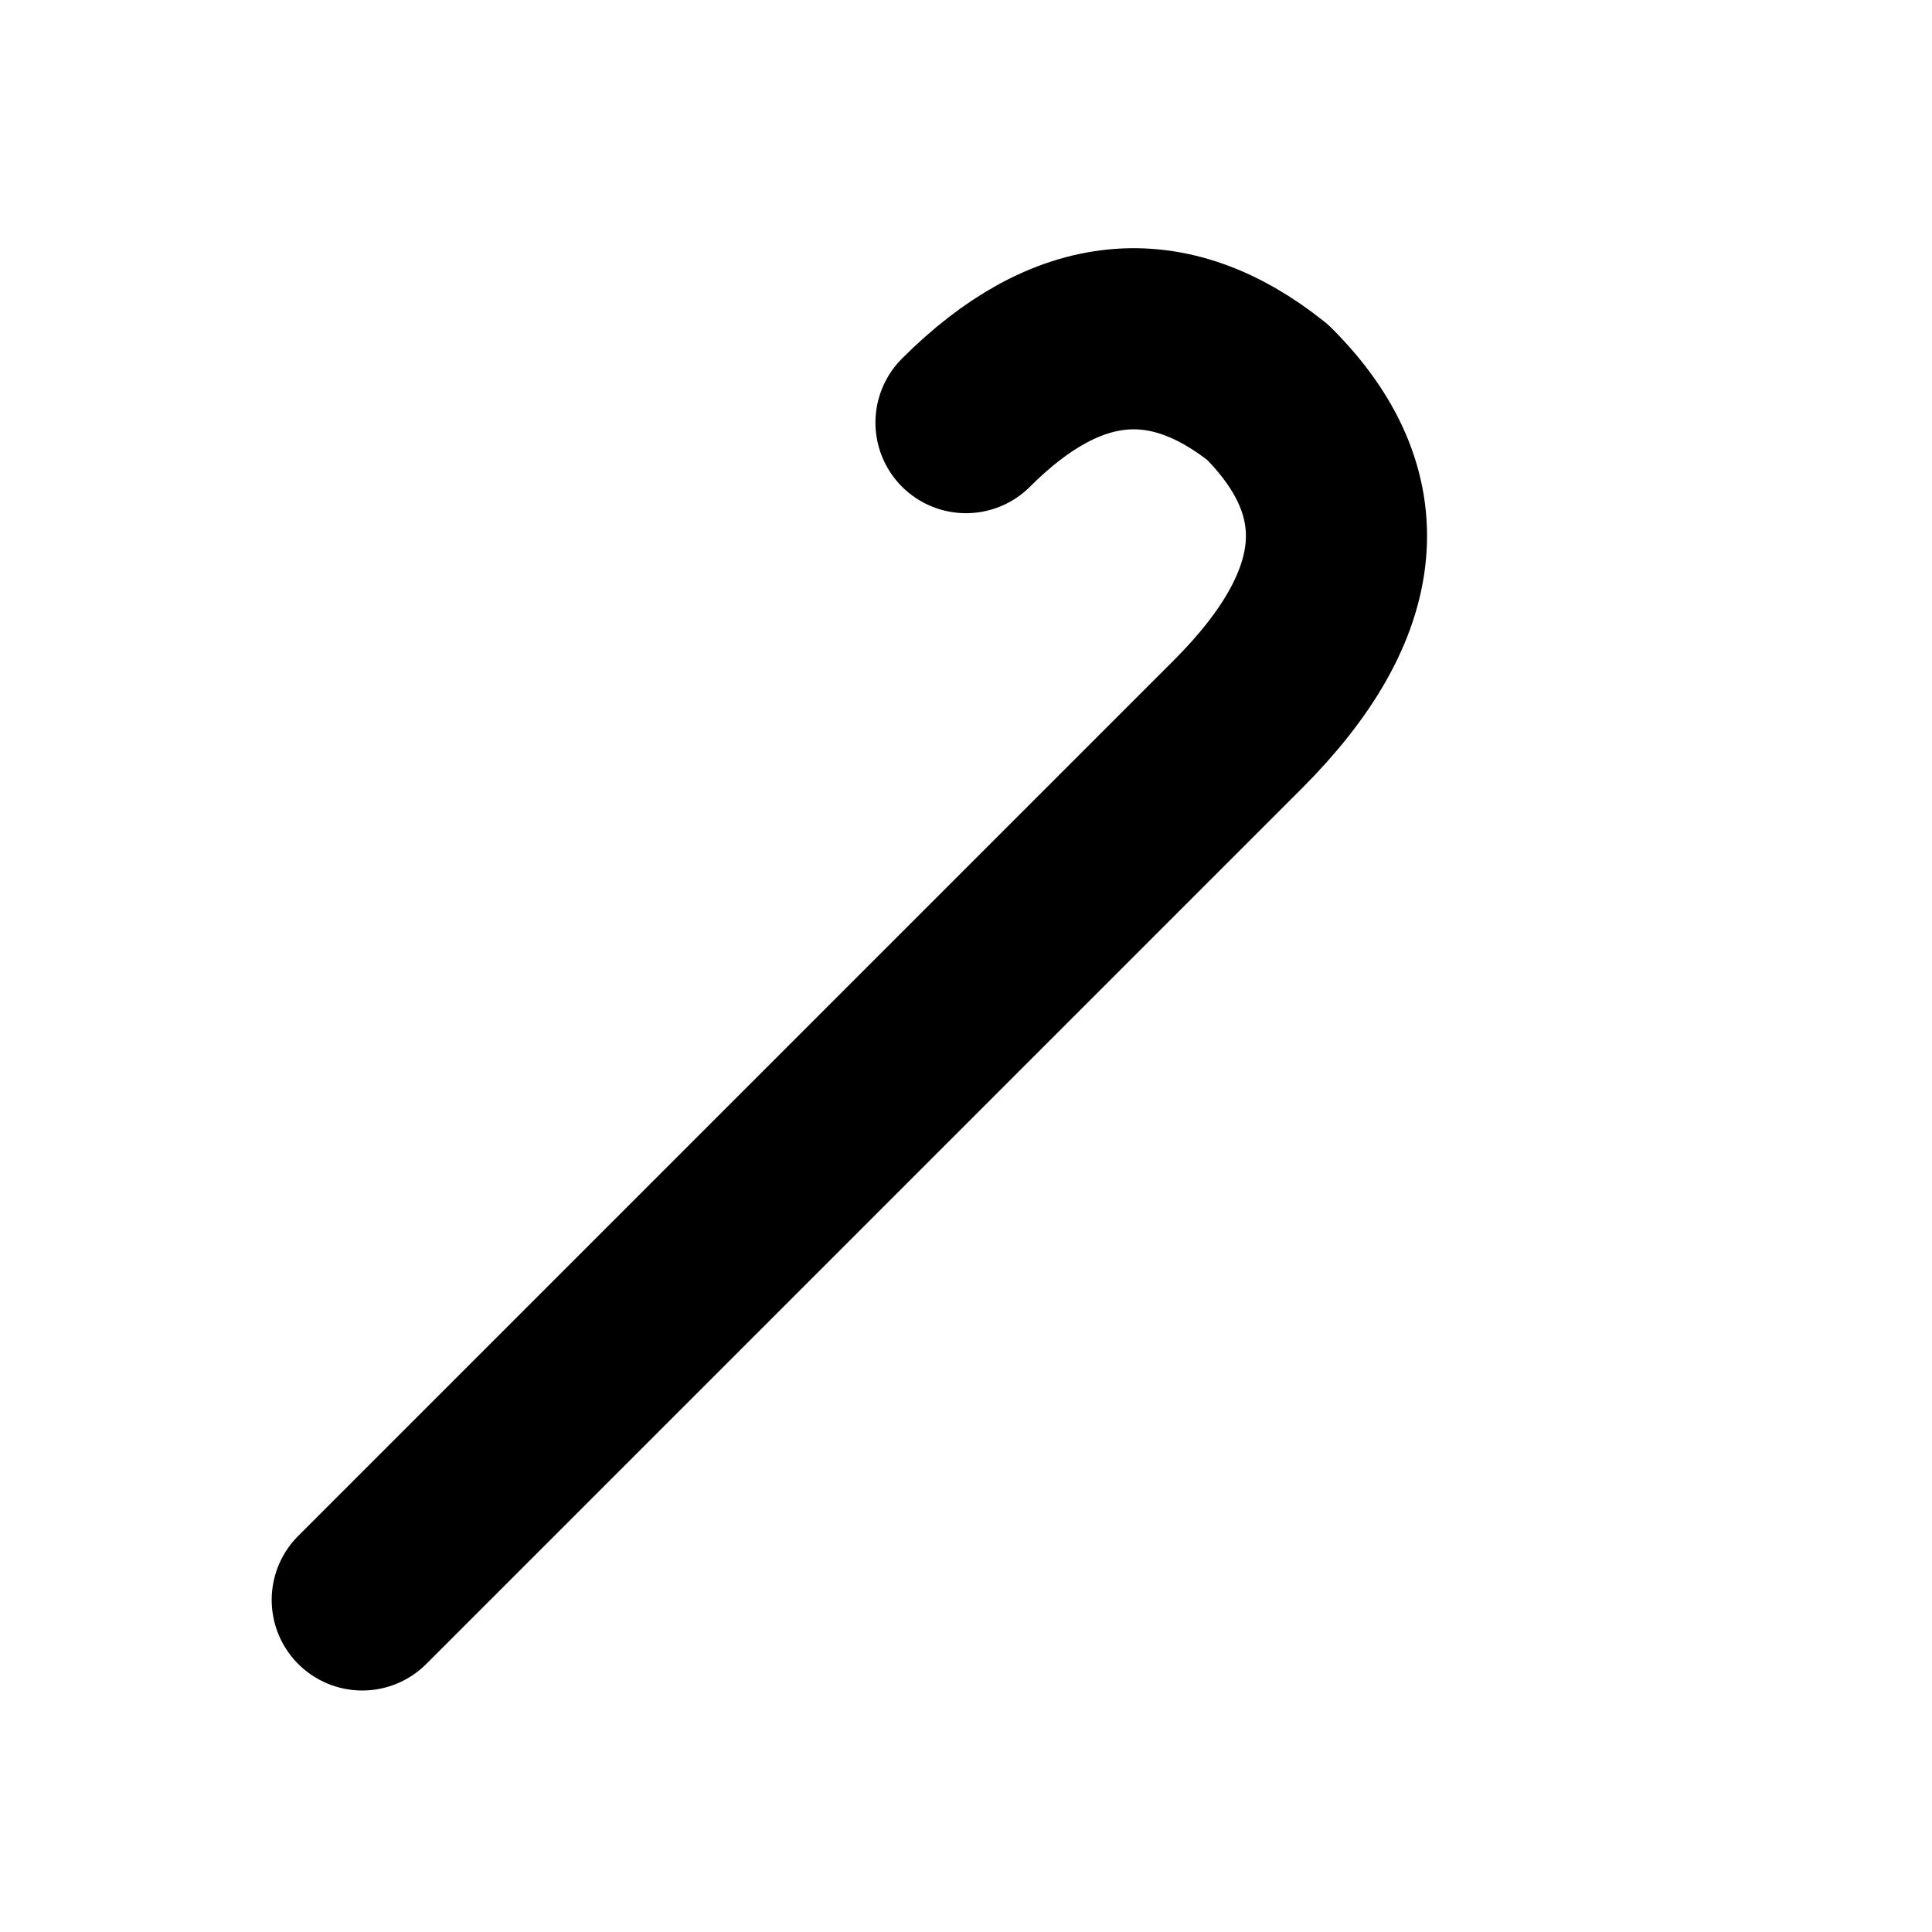
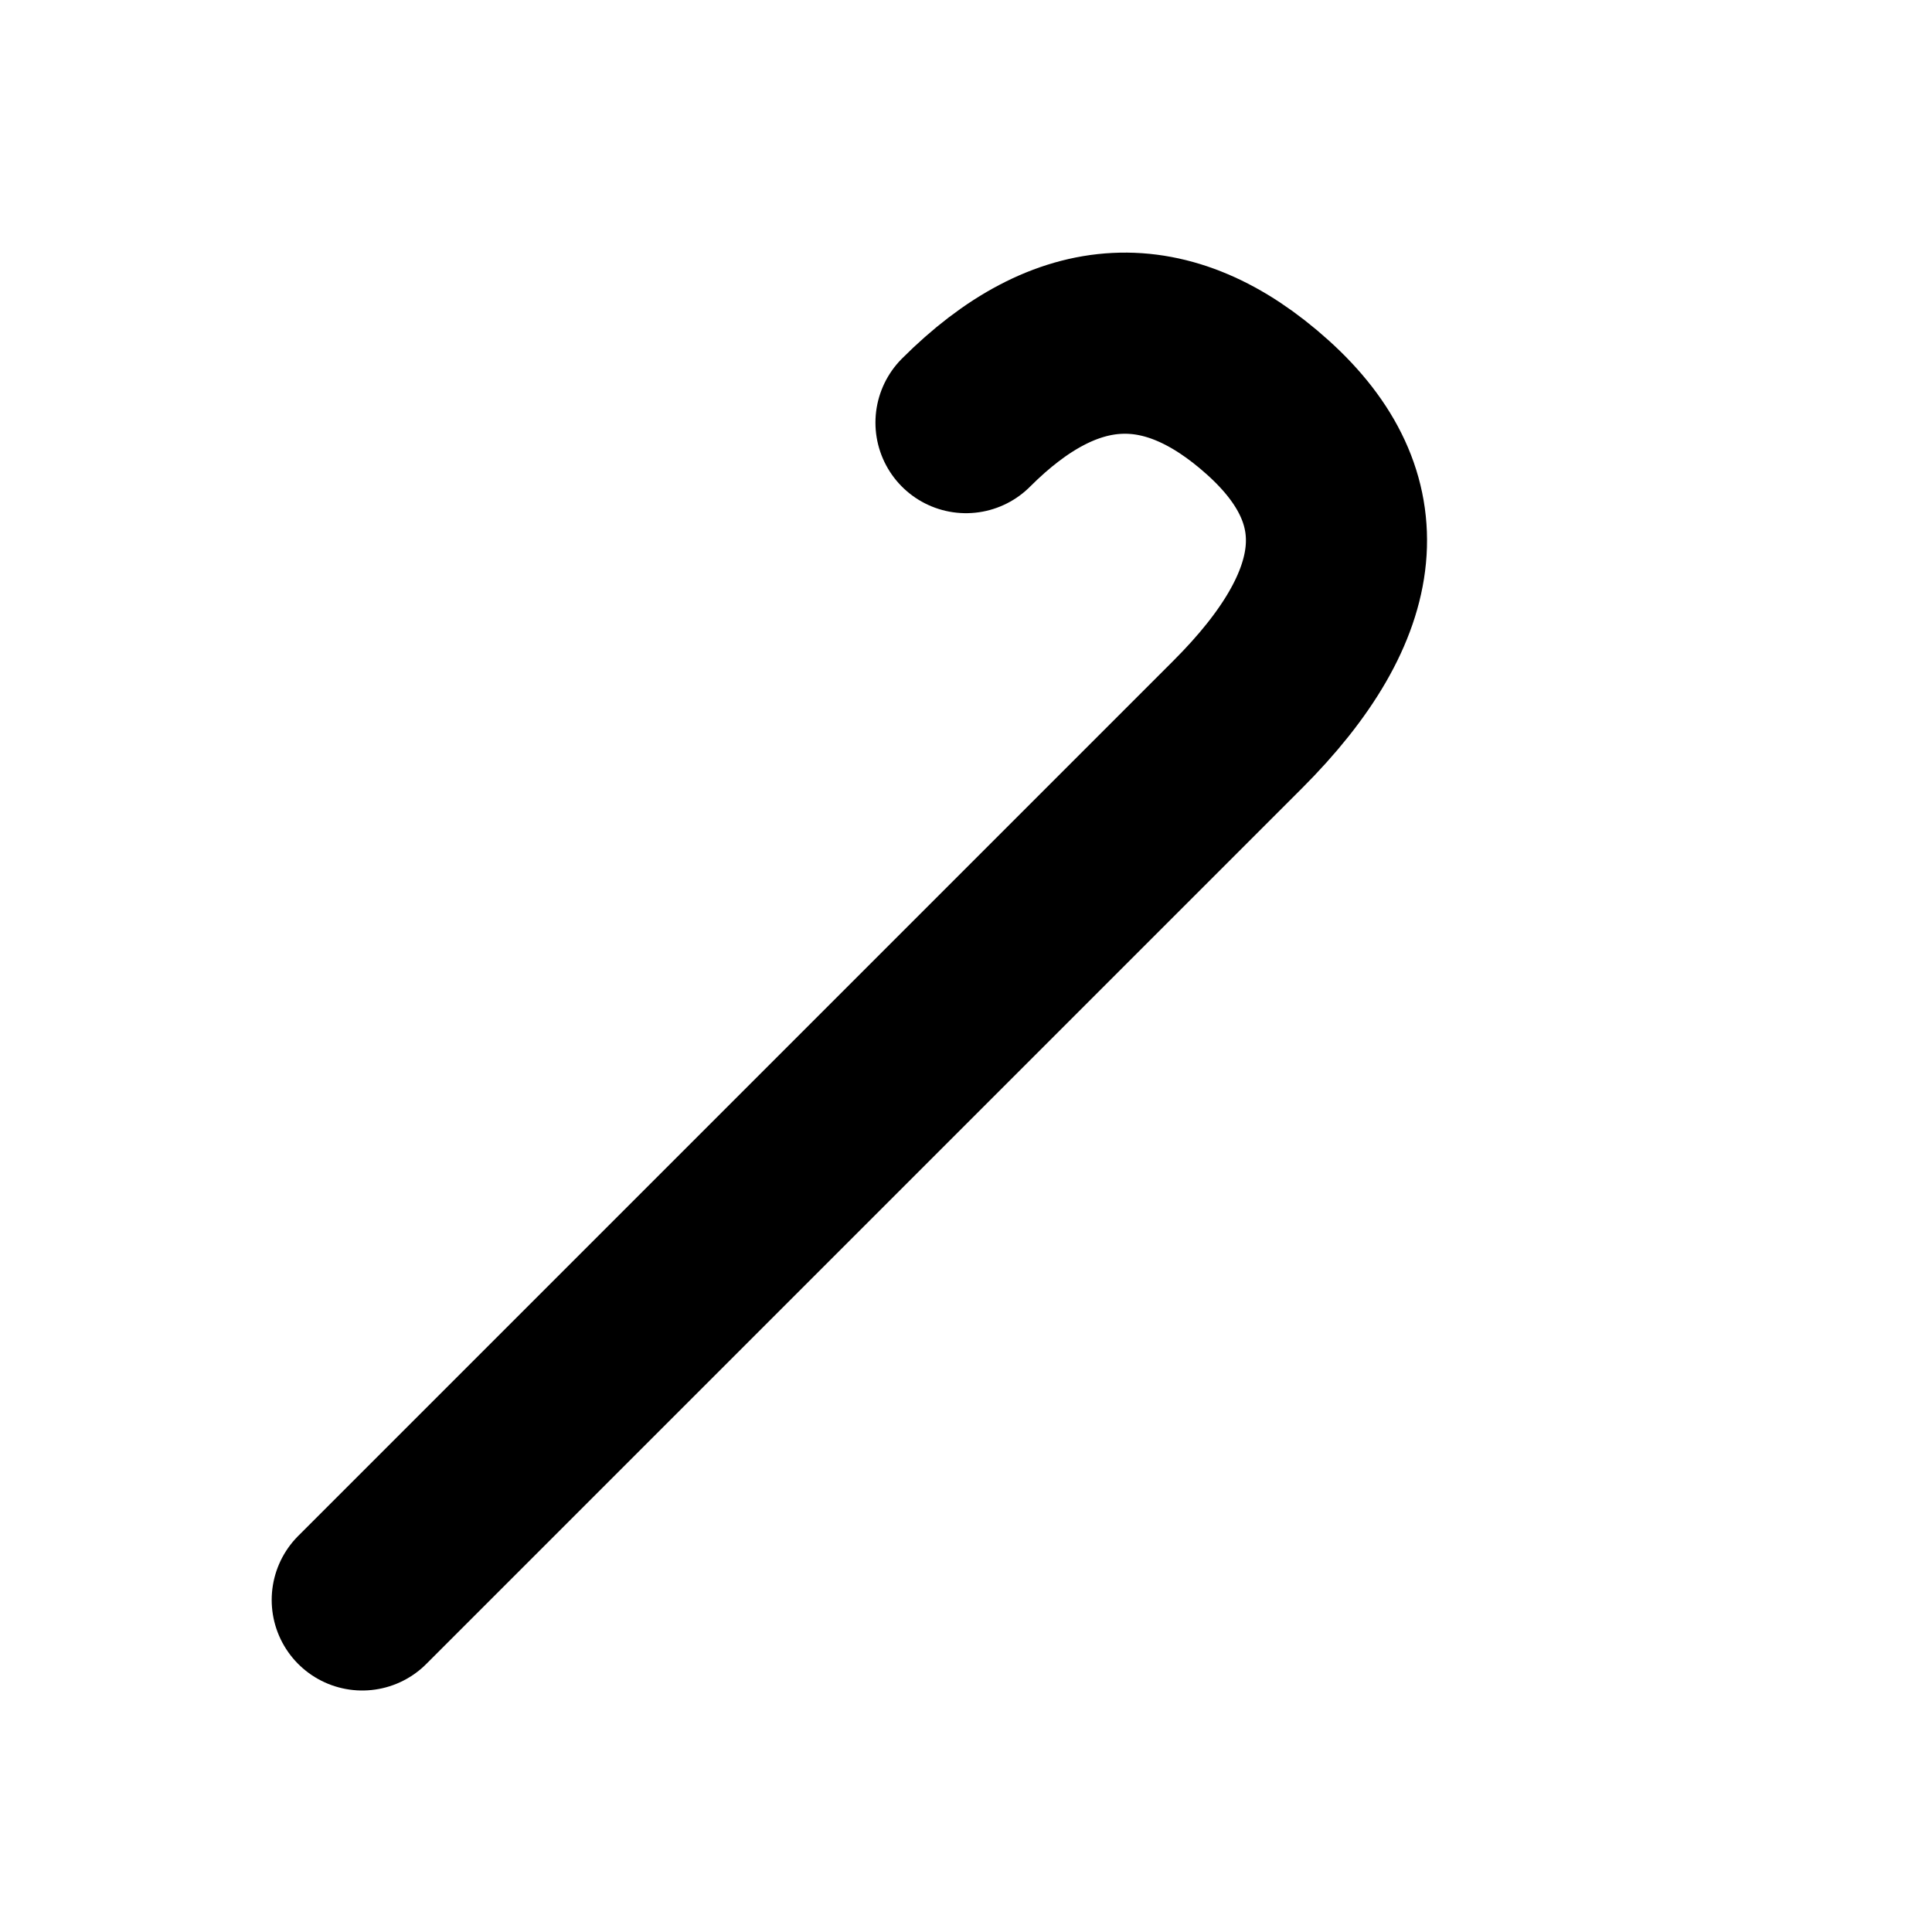
<svg xmlns="http://www.w3.org/2000/svg" width="16" height="16" viewBox="0 0 16 16" fill="none" stroke="currentColor" stroke-width="1.5" stroke-linecap="round" stroke-linejoin="round" aria-hidden="true" focusable="false">
-   <path d="M3 13.25L10.25 6Q11.75 4.5 10.5 3.25Q9.25 2.25 8 3.5" />
+   <path d="M3 13.25L10.25 6Q11.75 4.5 10.5 3.375Q9.25 2.25 8 3.5" />
</svg>
